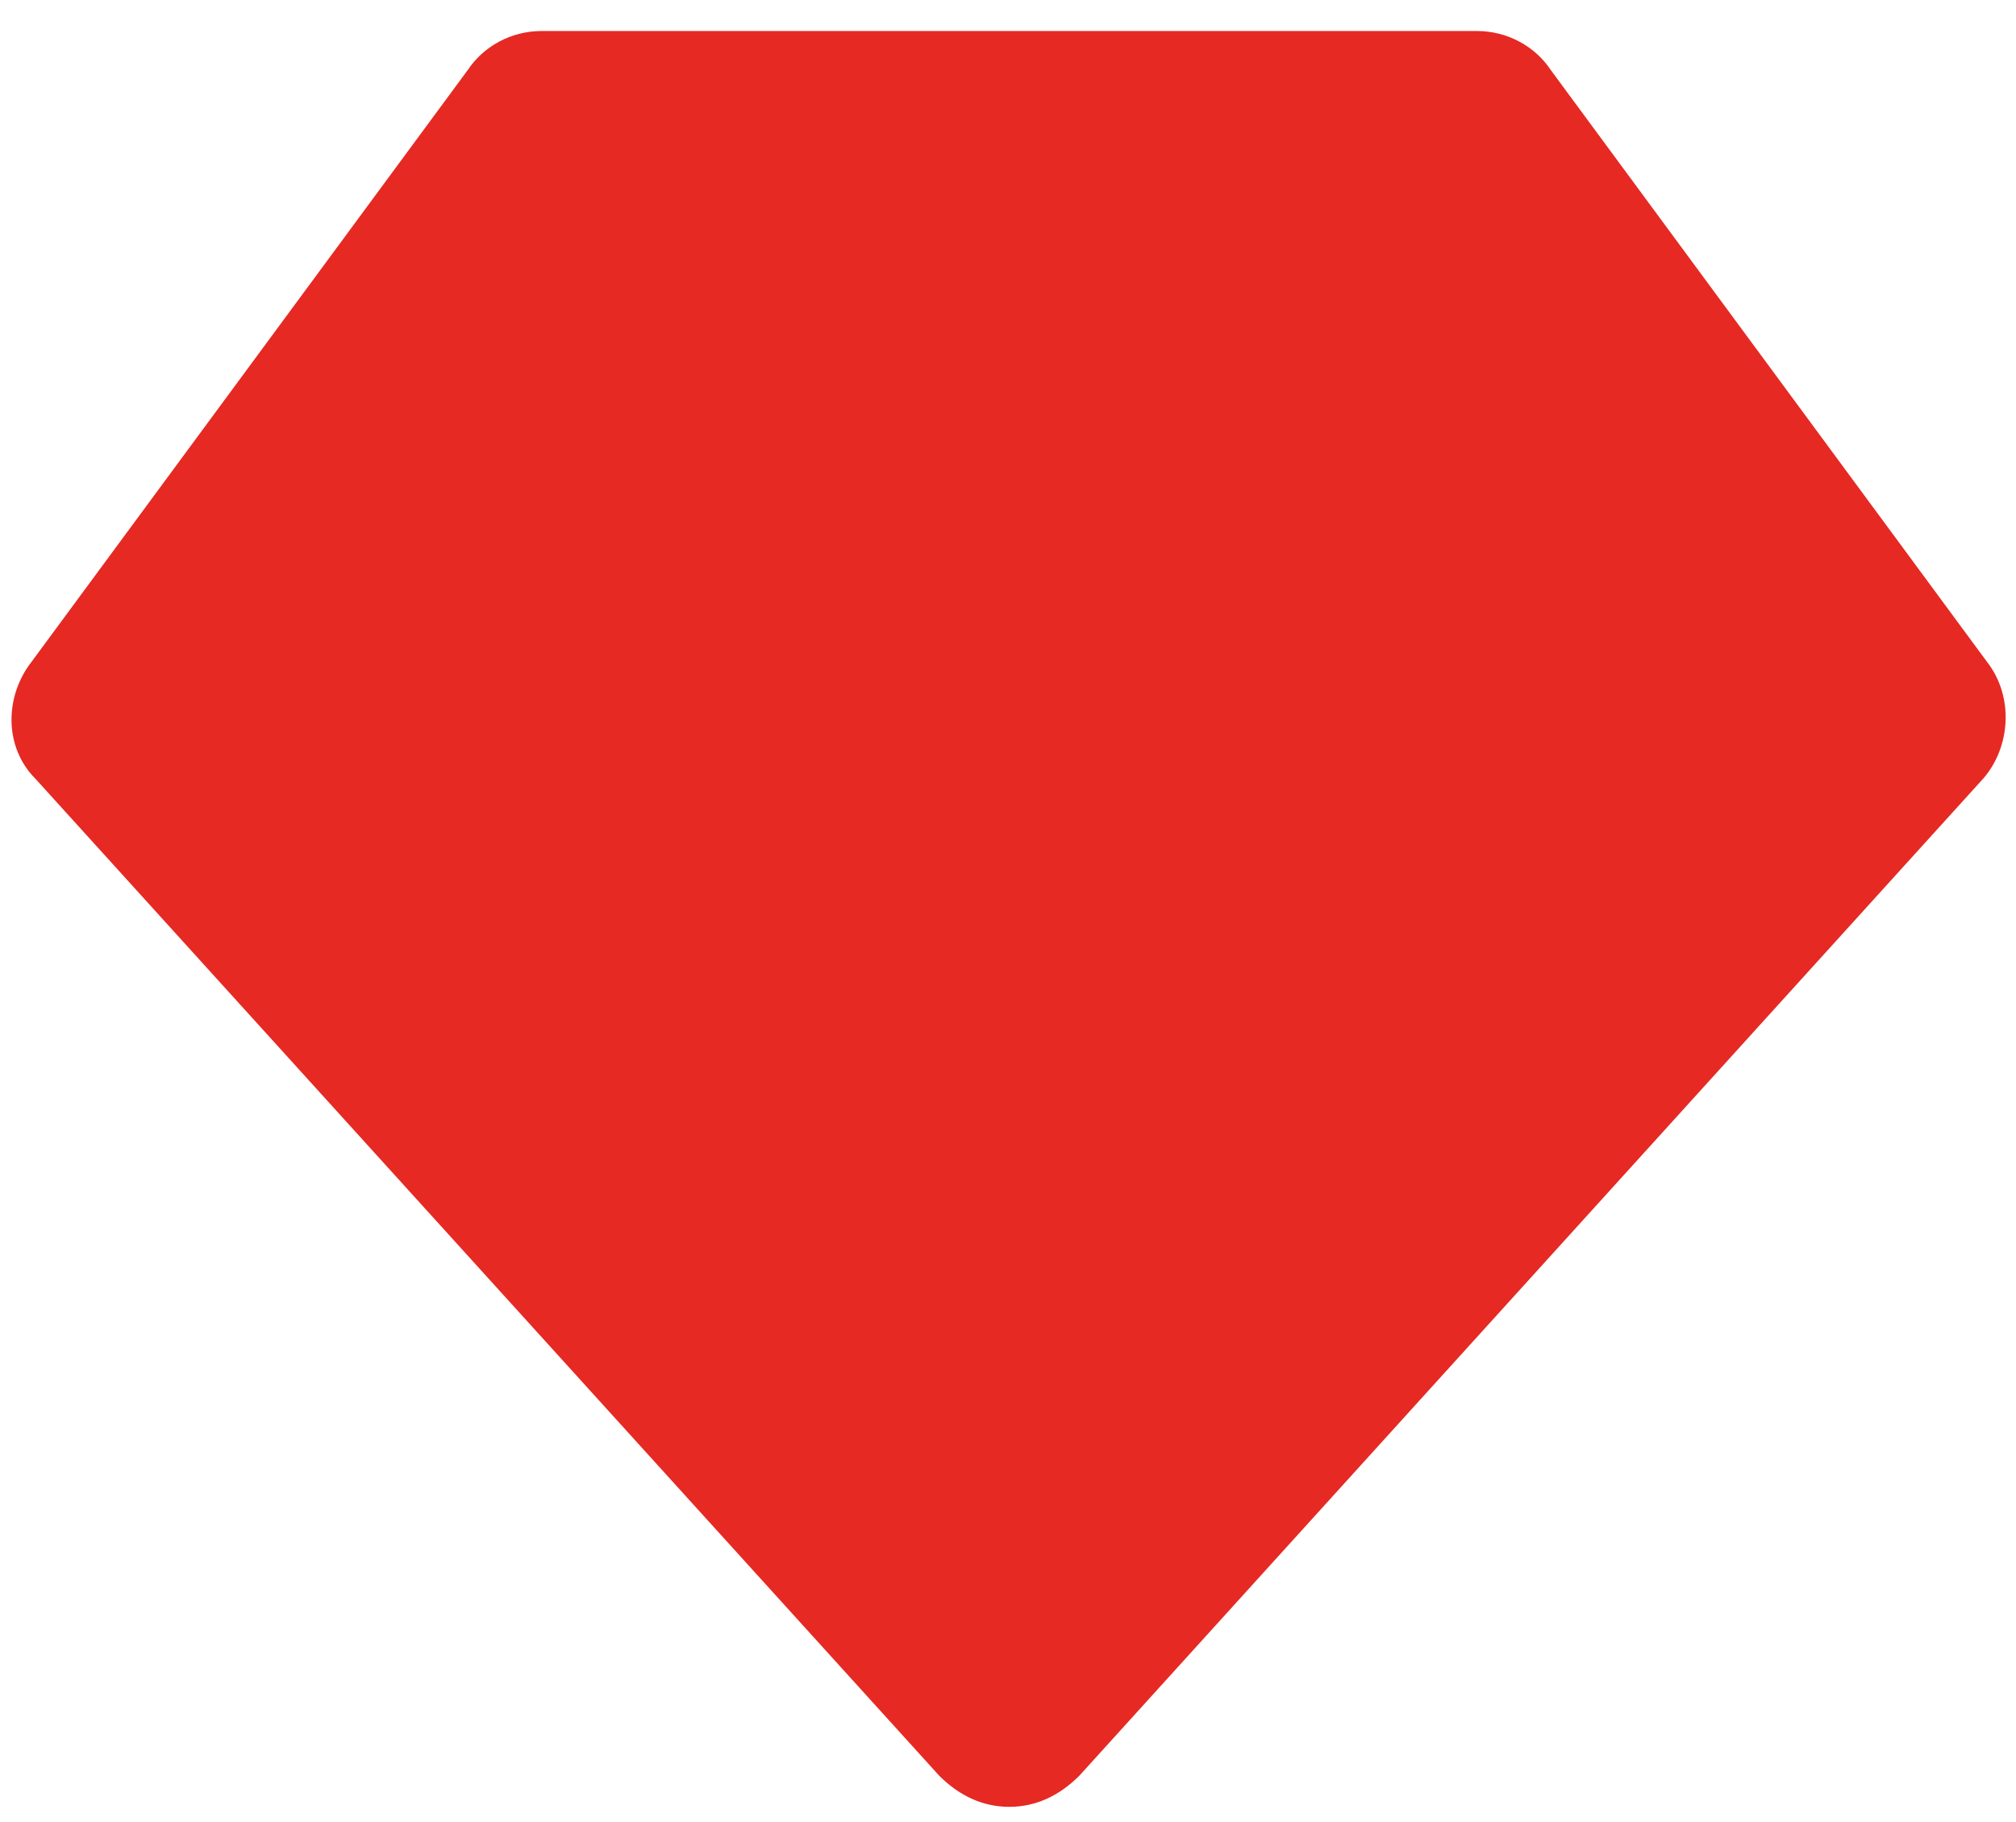
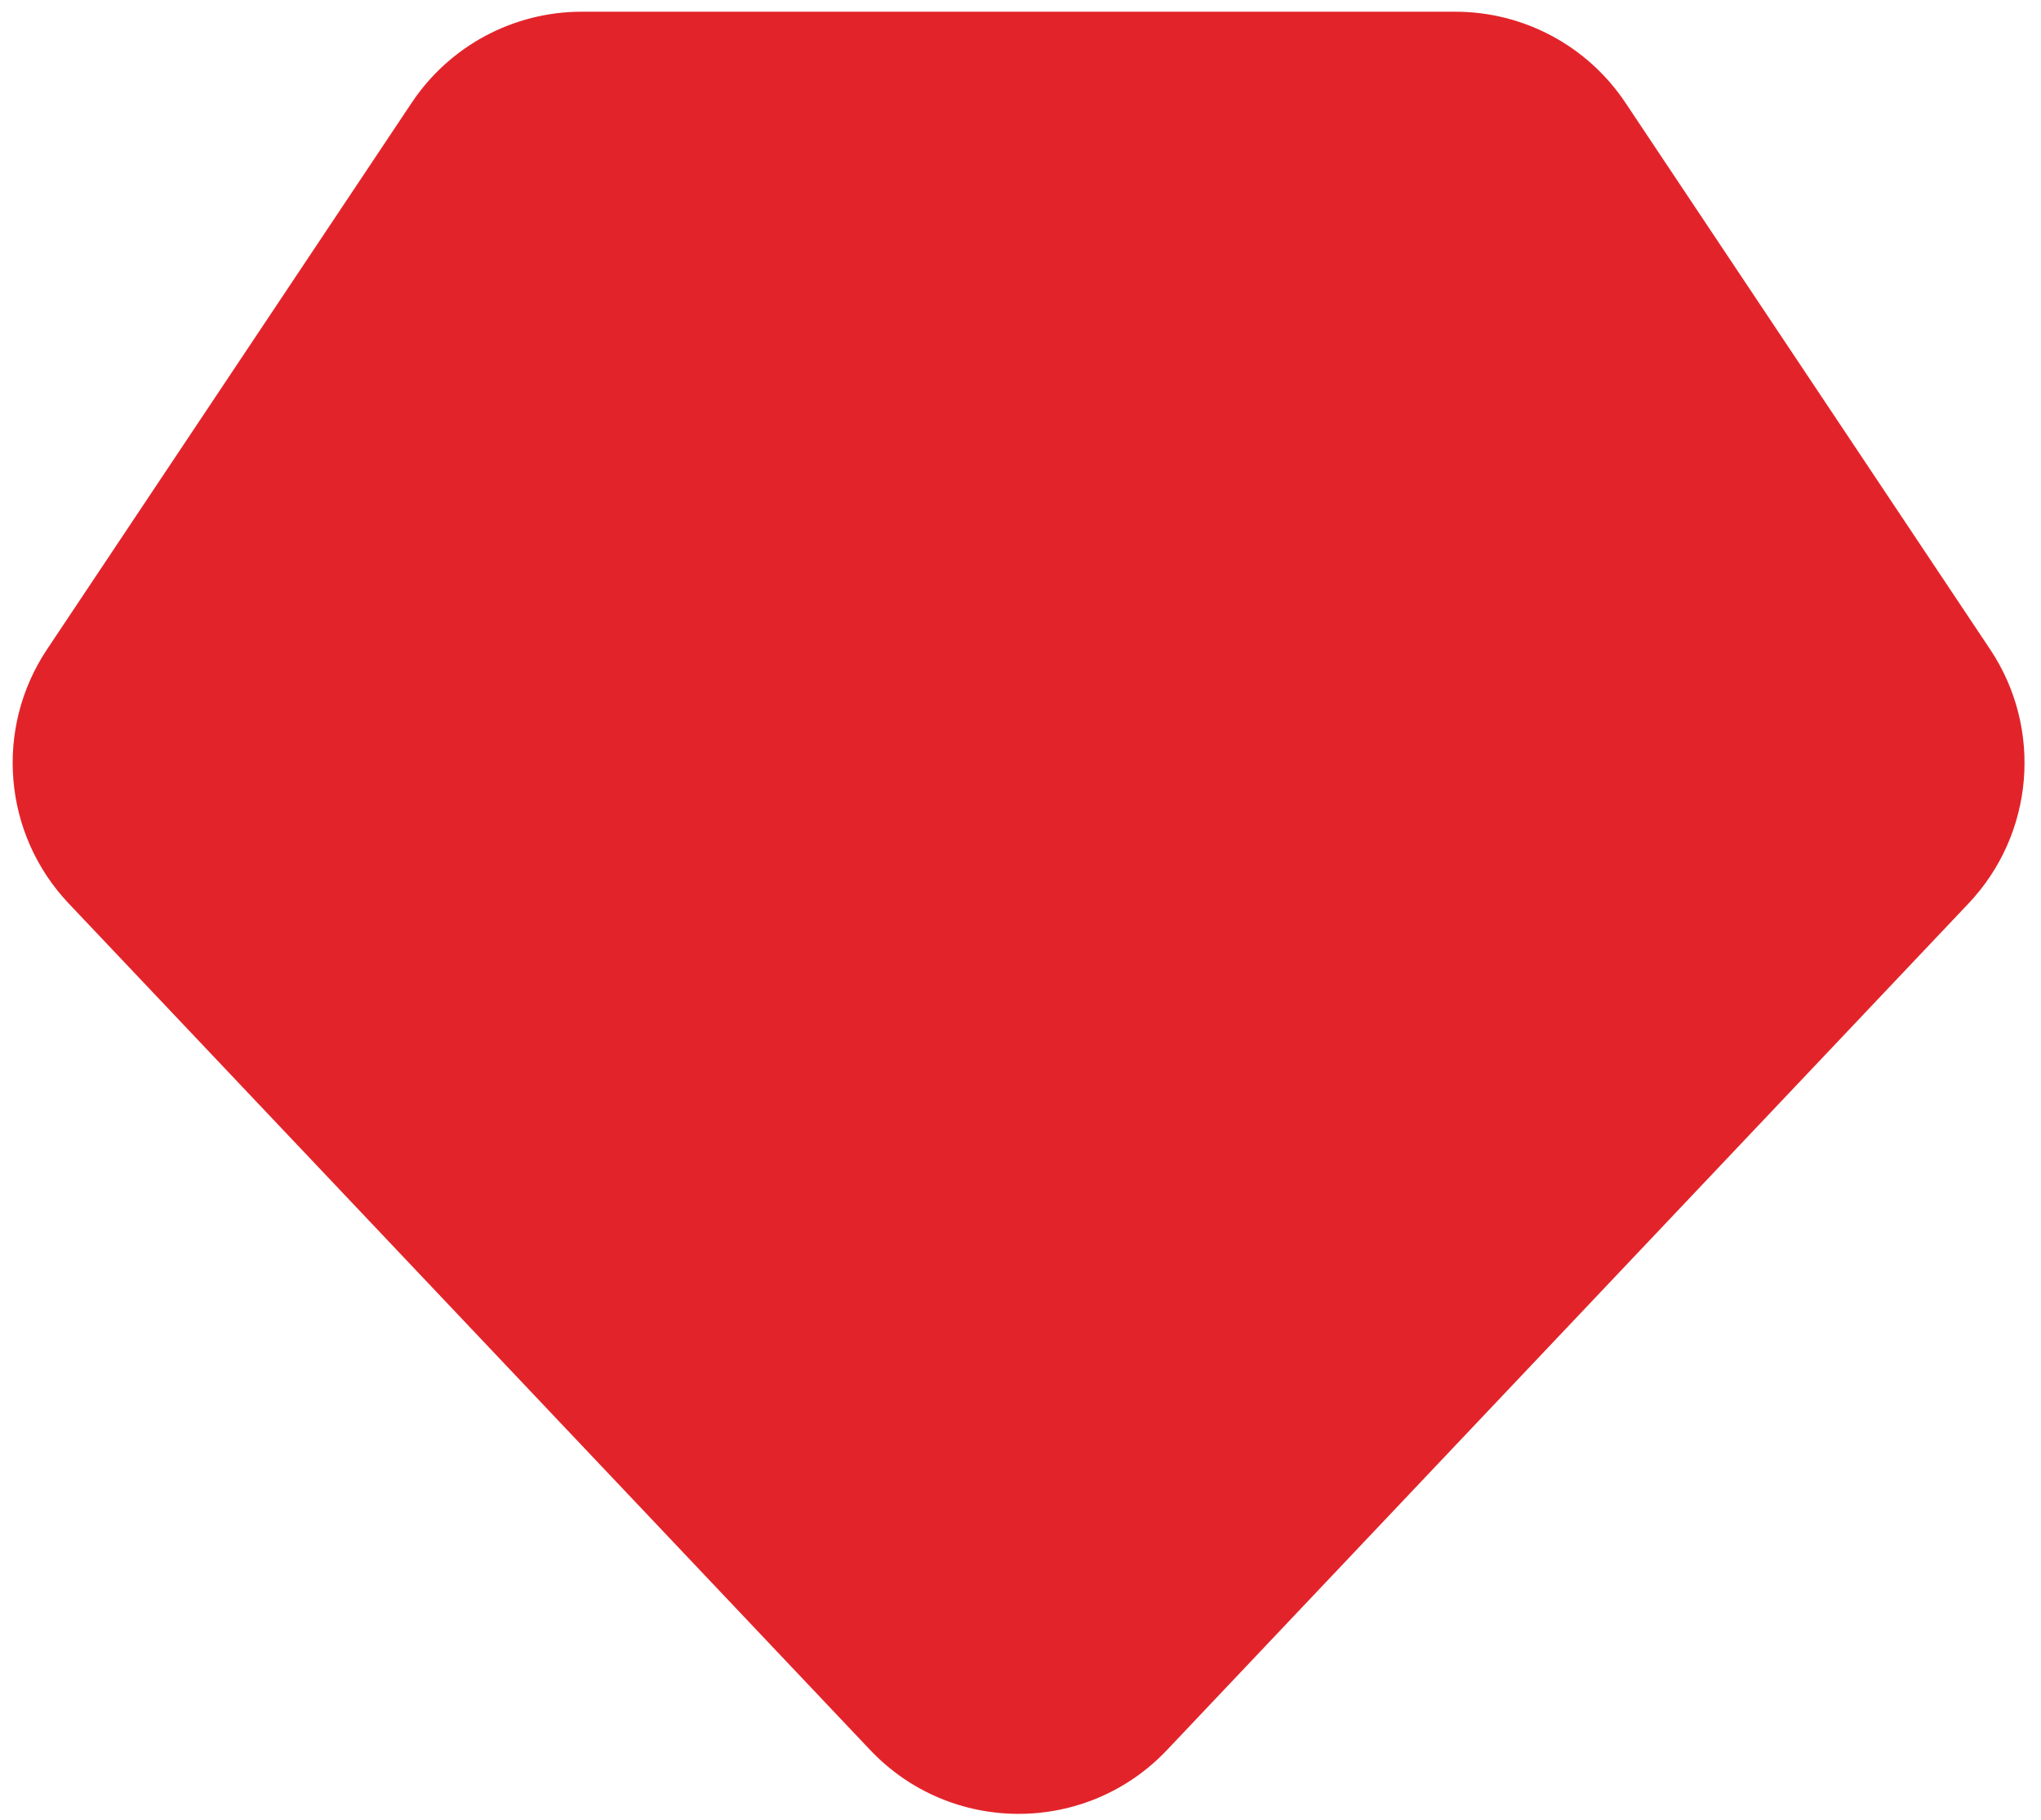
- <svg xmlns="http://www.w3.org/2000/svg" id="_レイヤー_1" version="1.1" viewBox="0 0 520 470">
+ <svg xmlns="http://www.w3.org/2000/svg" id="gem_shape" version="1.1" viewBox="0 0 460 410">
  <defs>
    <style>
      .st0 {
-         fill: #e62923;
+         fill: #e2242a;
      }
    </style>
  </defs>
-   <path class="st0" d="M120.66,18.05c4.02-6.03,11.06-10.05,19.09-10.05h241.15c8.04,0,15.08,4.02,19.09,10.05l112.54,152.72c7.04,9.05,6.03,22.1-1.01,30.14l-233.11,257.22c-5.03,5.03-11.06,8.04-18.08,8.04s-13.07-3.02-18.08-8.04L9.13,200.91c-8.04-8.04-8.04-21.1-1.01-30.14L120.66,18.05Z" />
+   <path class="st0" d="M131.12,2.64h196.89c15.4,0,29.77,7.69,38.32,20.5l82.21,123.2c11.93,17.88,9.91,41.64-4.87,57.25l-180.65,190.77c-18.17,19.19-48.73,19.19-66.9,0L15.47,203.58c-14.78-15.61-16.8-39.36-4.87-57.25L92.8,23.14c8.55-12.81,22.92-20.5,38.32-20.5Z" />
</svg>
